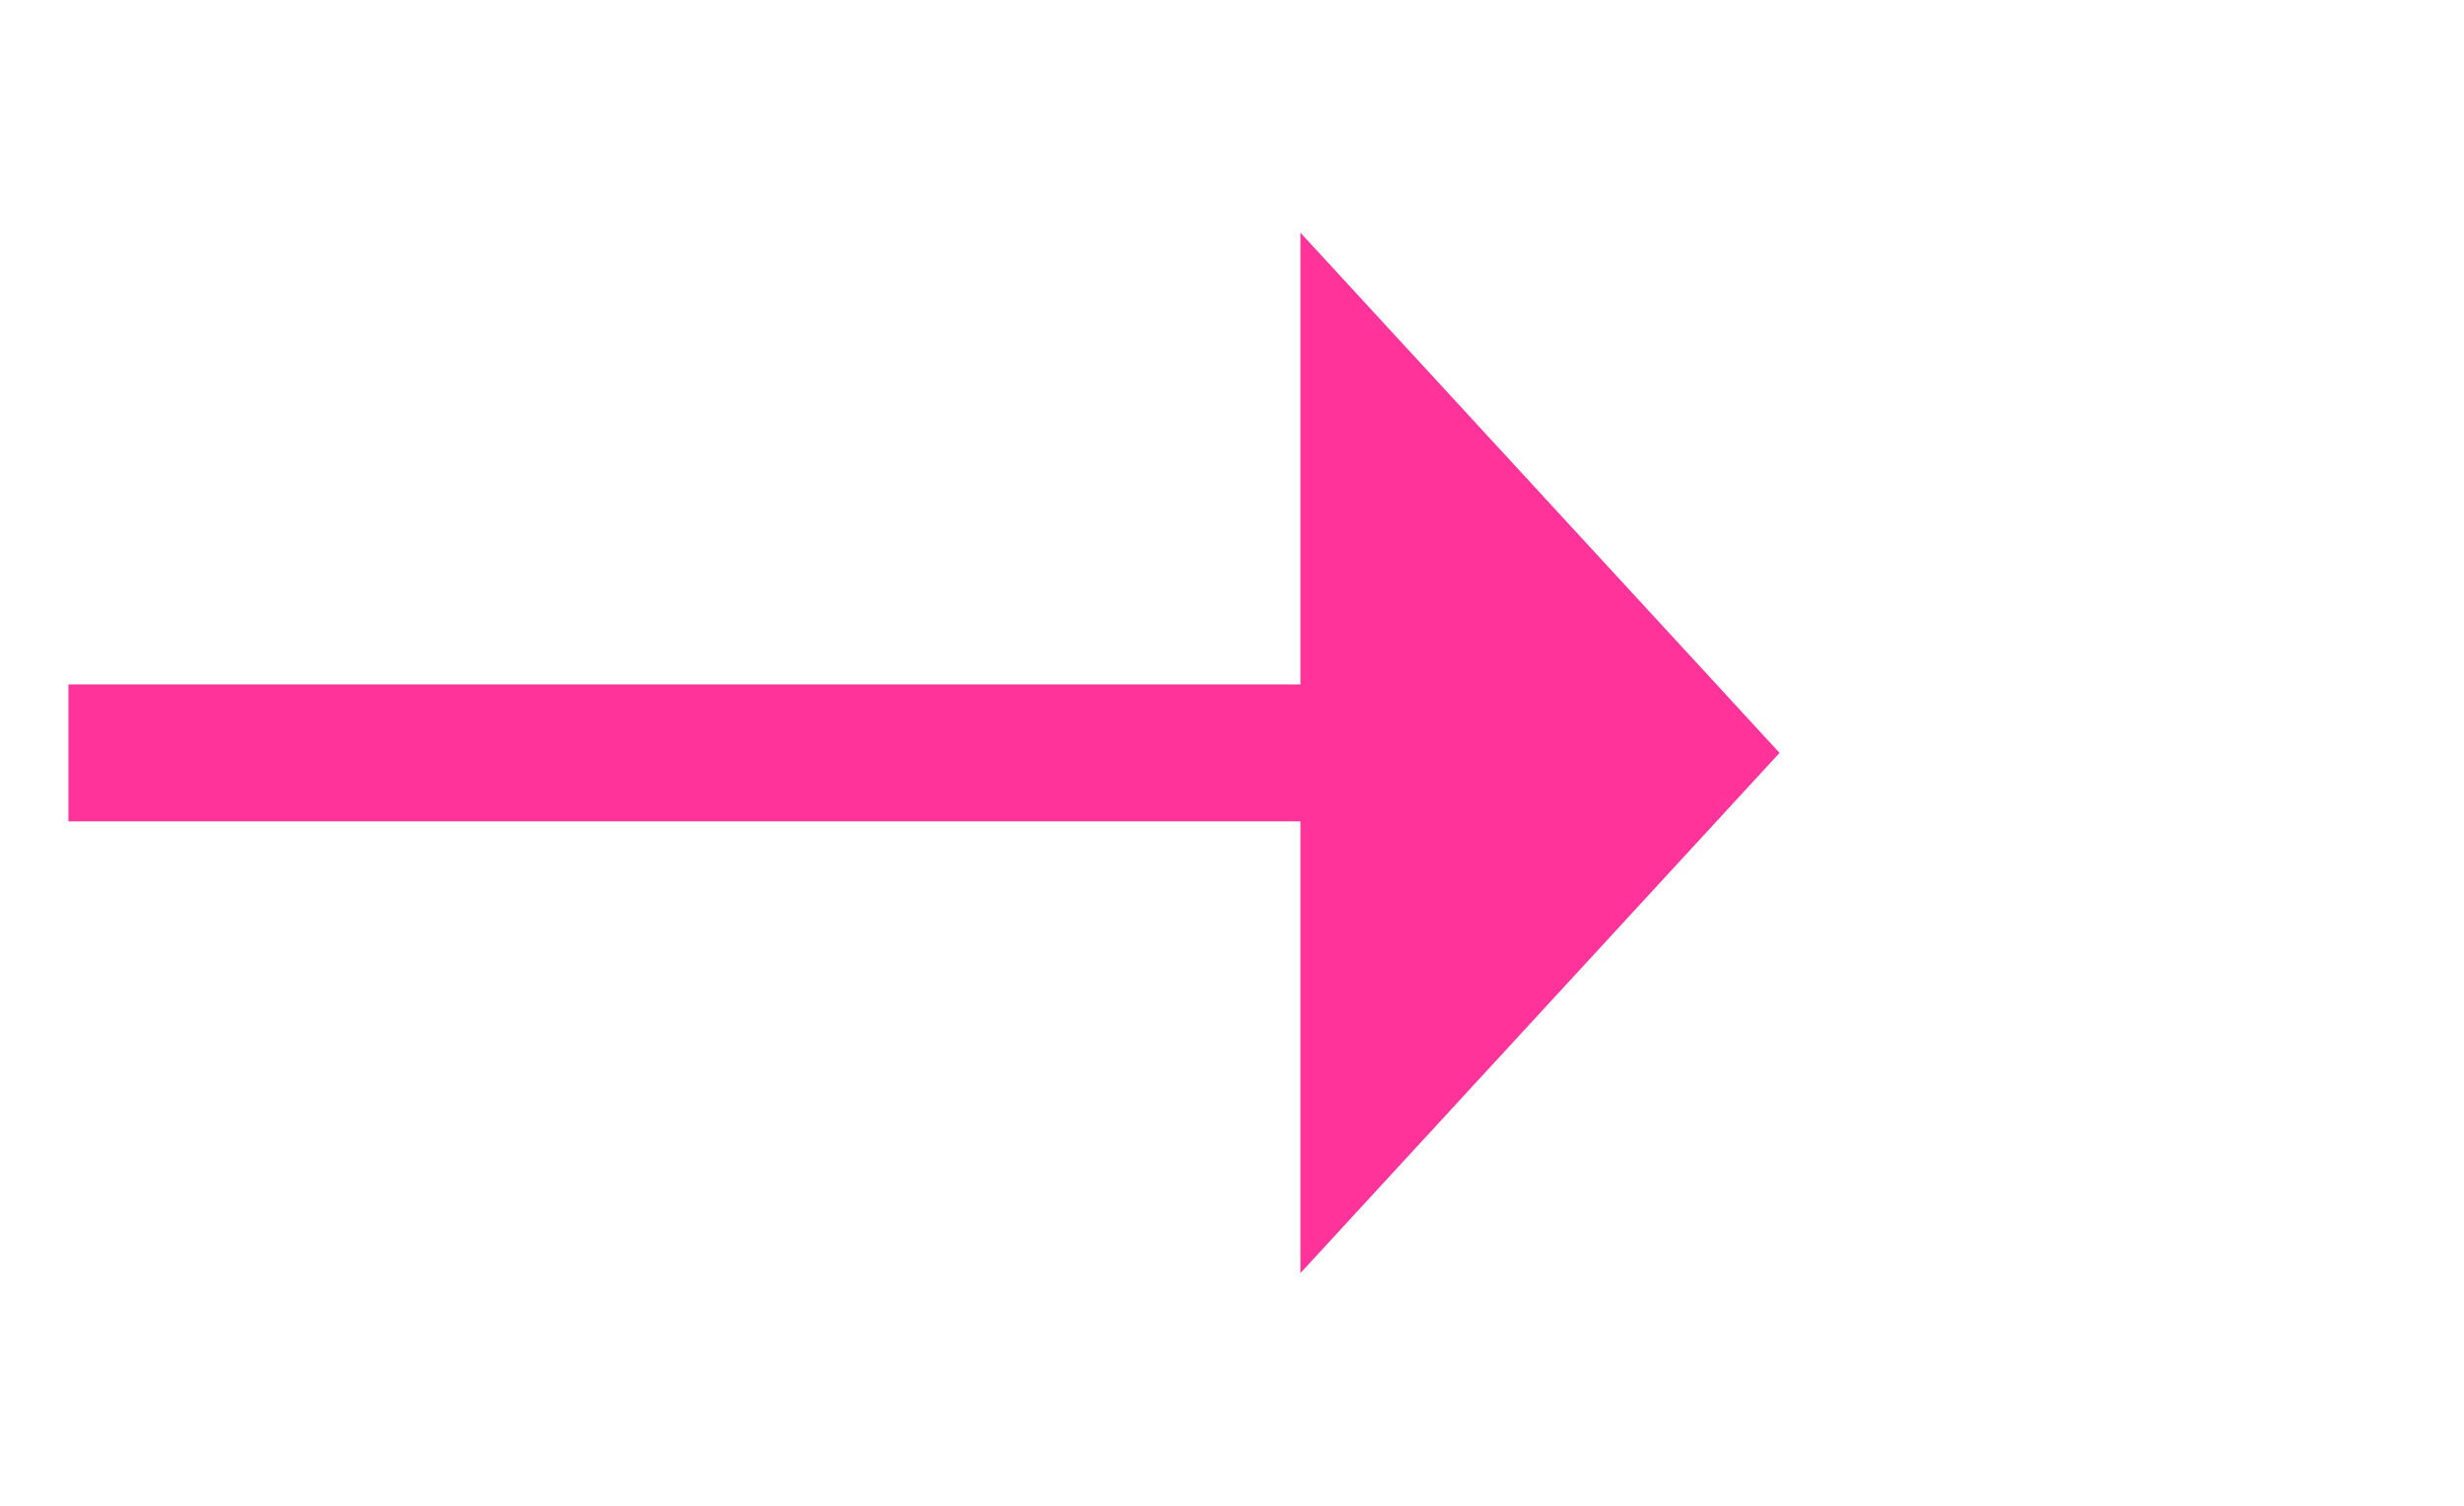
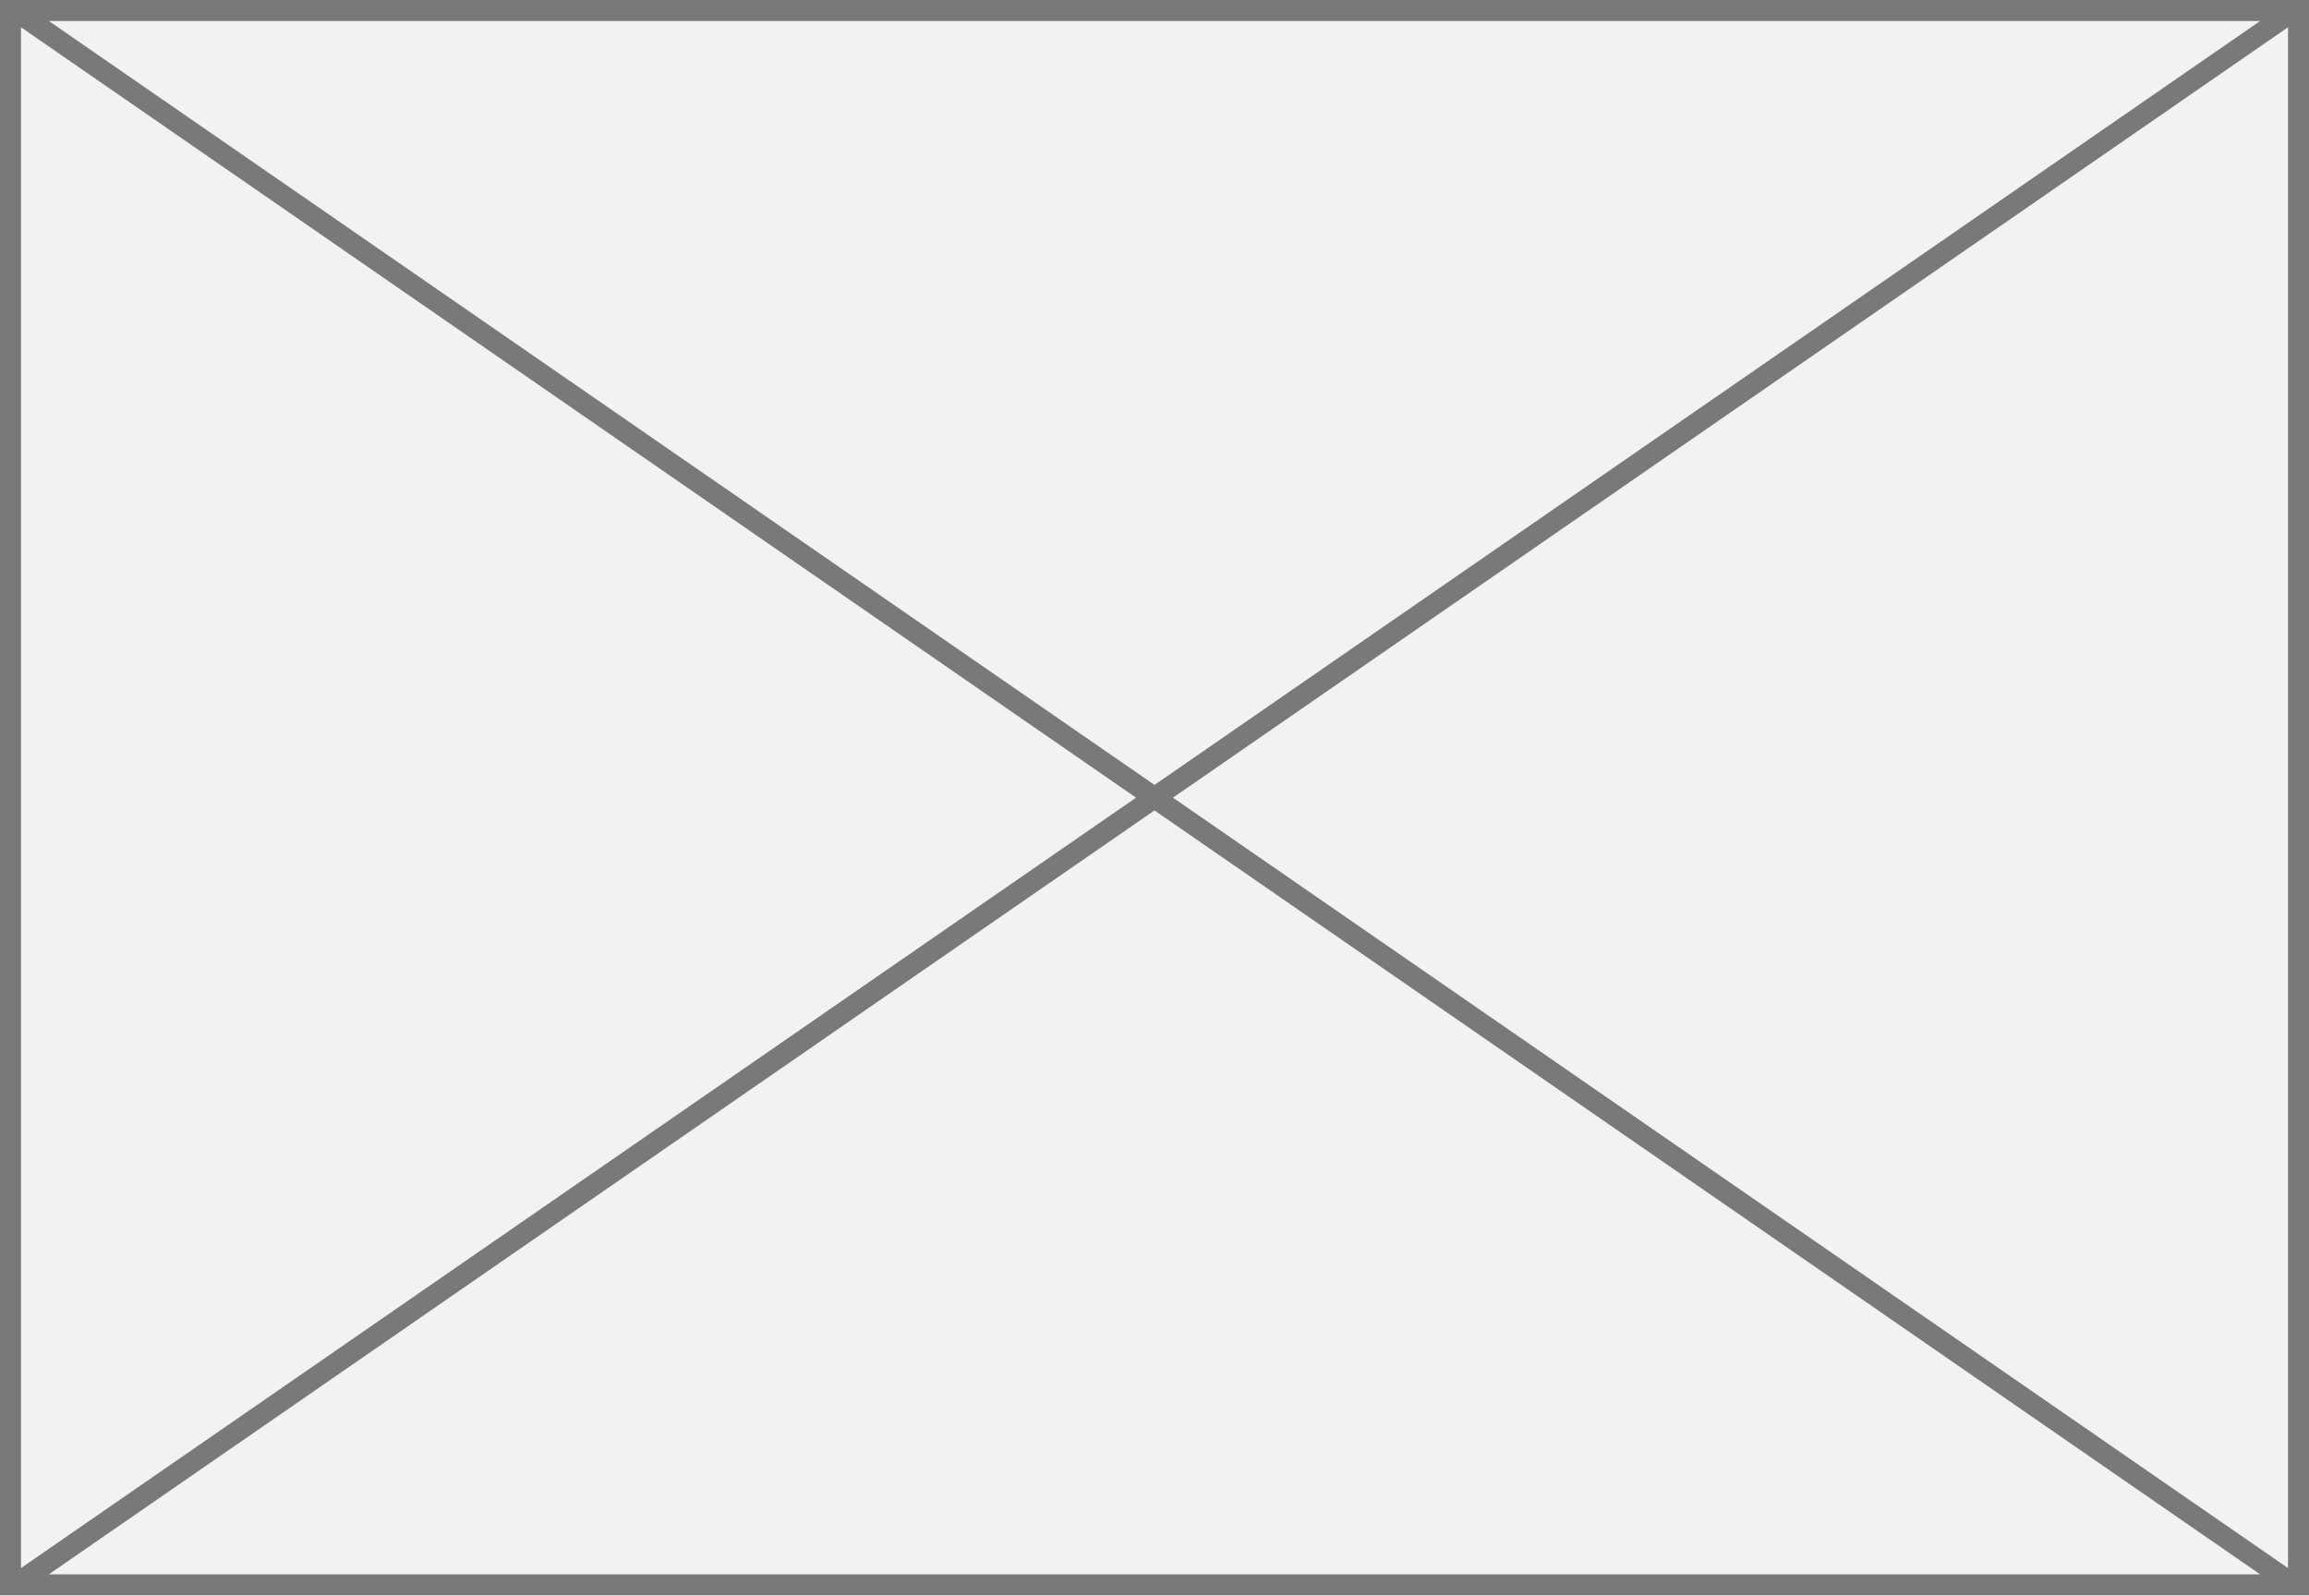
- <svg xmlns="http://www.w3.org/2000/svg" version="1.1" width="36px" height="22px">
-   <g transform="matrix(1 0 0 1 512 -622 )">
-     <path d="M -493 640.6  L -486 633  L -493 625.4  L -493 640.6  Z " fill-rule="nonzero" fill="#ff3399" stroke="none" />
-     <path d="M -511 633  L -492 633  " stroke-width="2" stroke="#ff3399" fill="none" />
+ <svg xmlns="http://www.w3.org/2000/svg" version="1.1" width="110px" height="76px">
+   <g transform="matrix(1 0 0 1 -106 -430 )">
+     <path d="M 106.5 430.5  L 215.5 430.5  L 215.5 505.5  L 106.5 505.5  L 106.5 430.5  Z " fill-rule="nonzero" fill="#f2f2f2" stroke="none" />
+     <path d="M 106.5 430.5  L 215.5 430.5  L 215.5 505.5  L 106.5 505.5  L 106.5 430.5  Z " stroke-width="1" stroke="#797979" fill="none" />
+     <path d="M 106.595 430.411  L 215.405 505.589  M 215.405 430.411  L 106.595 505.589  " stroke-width="1" stroke="#797979" fill="none" />
  </g>
</svg>
